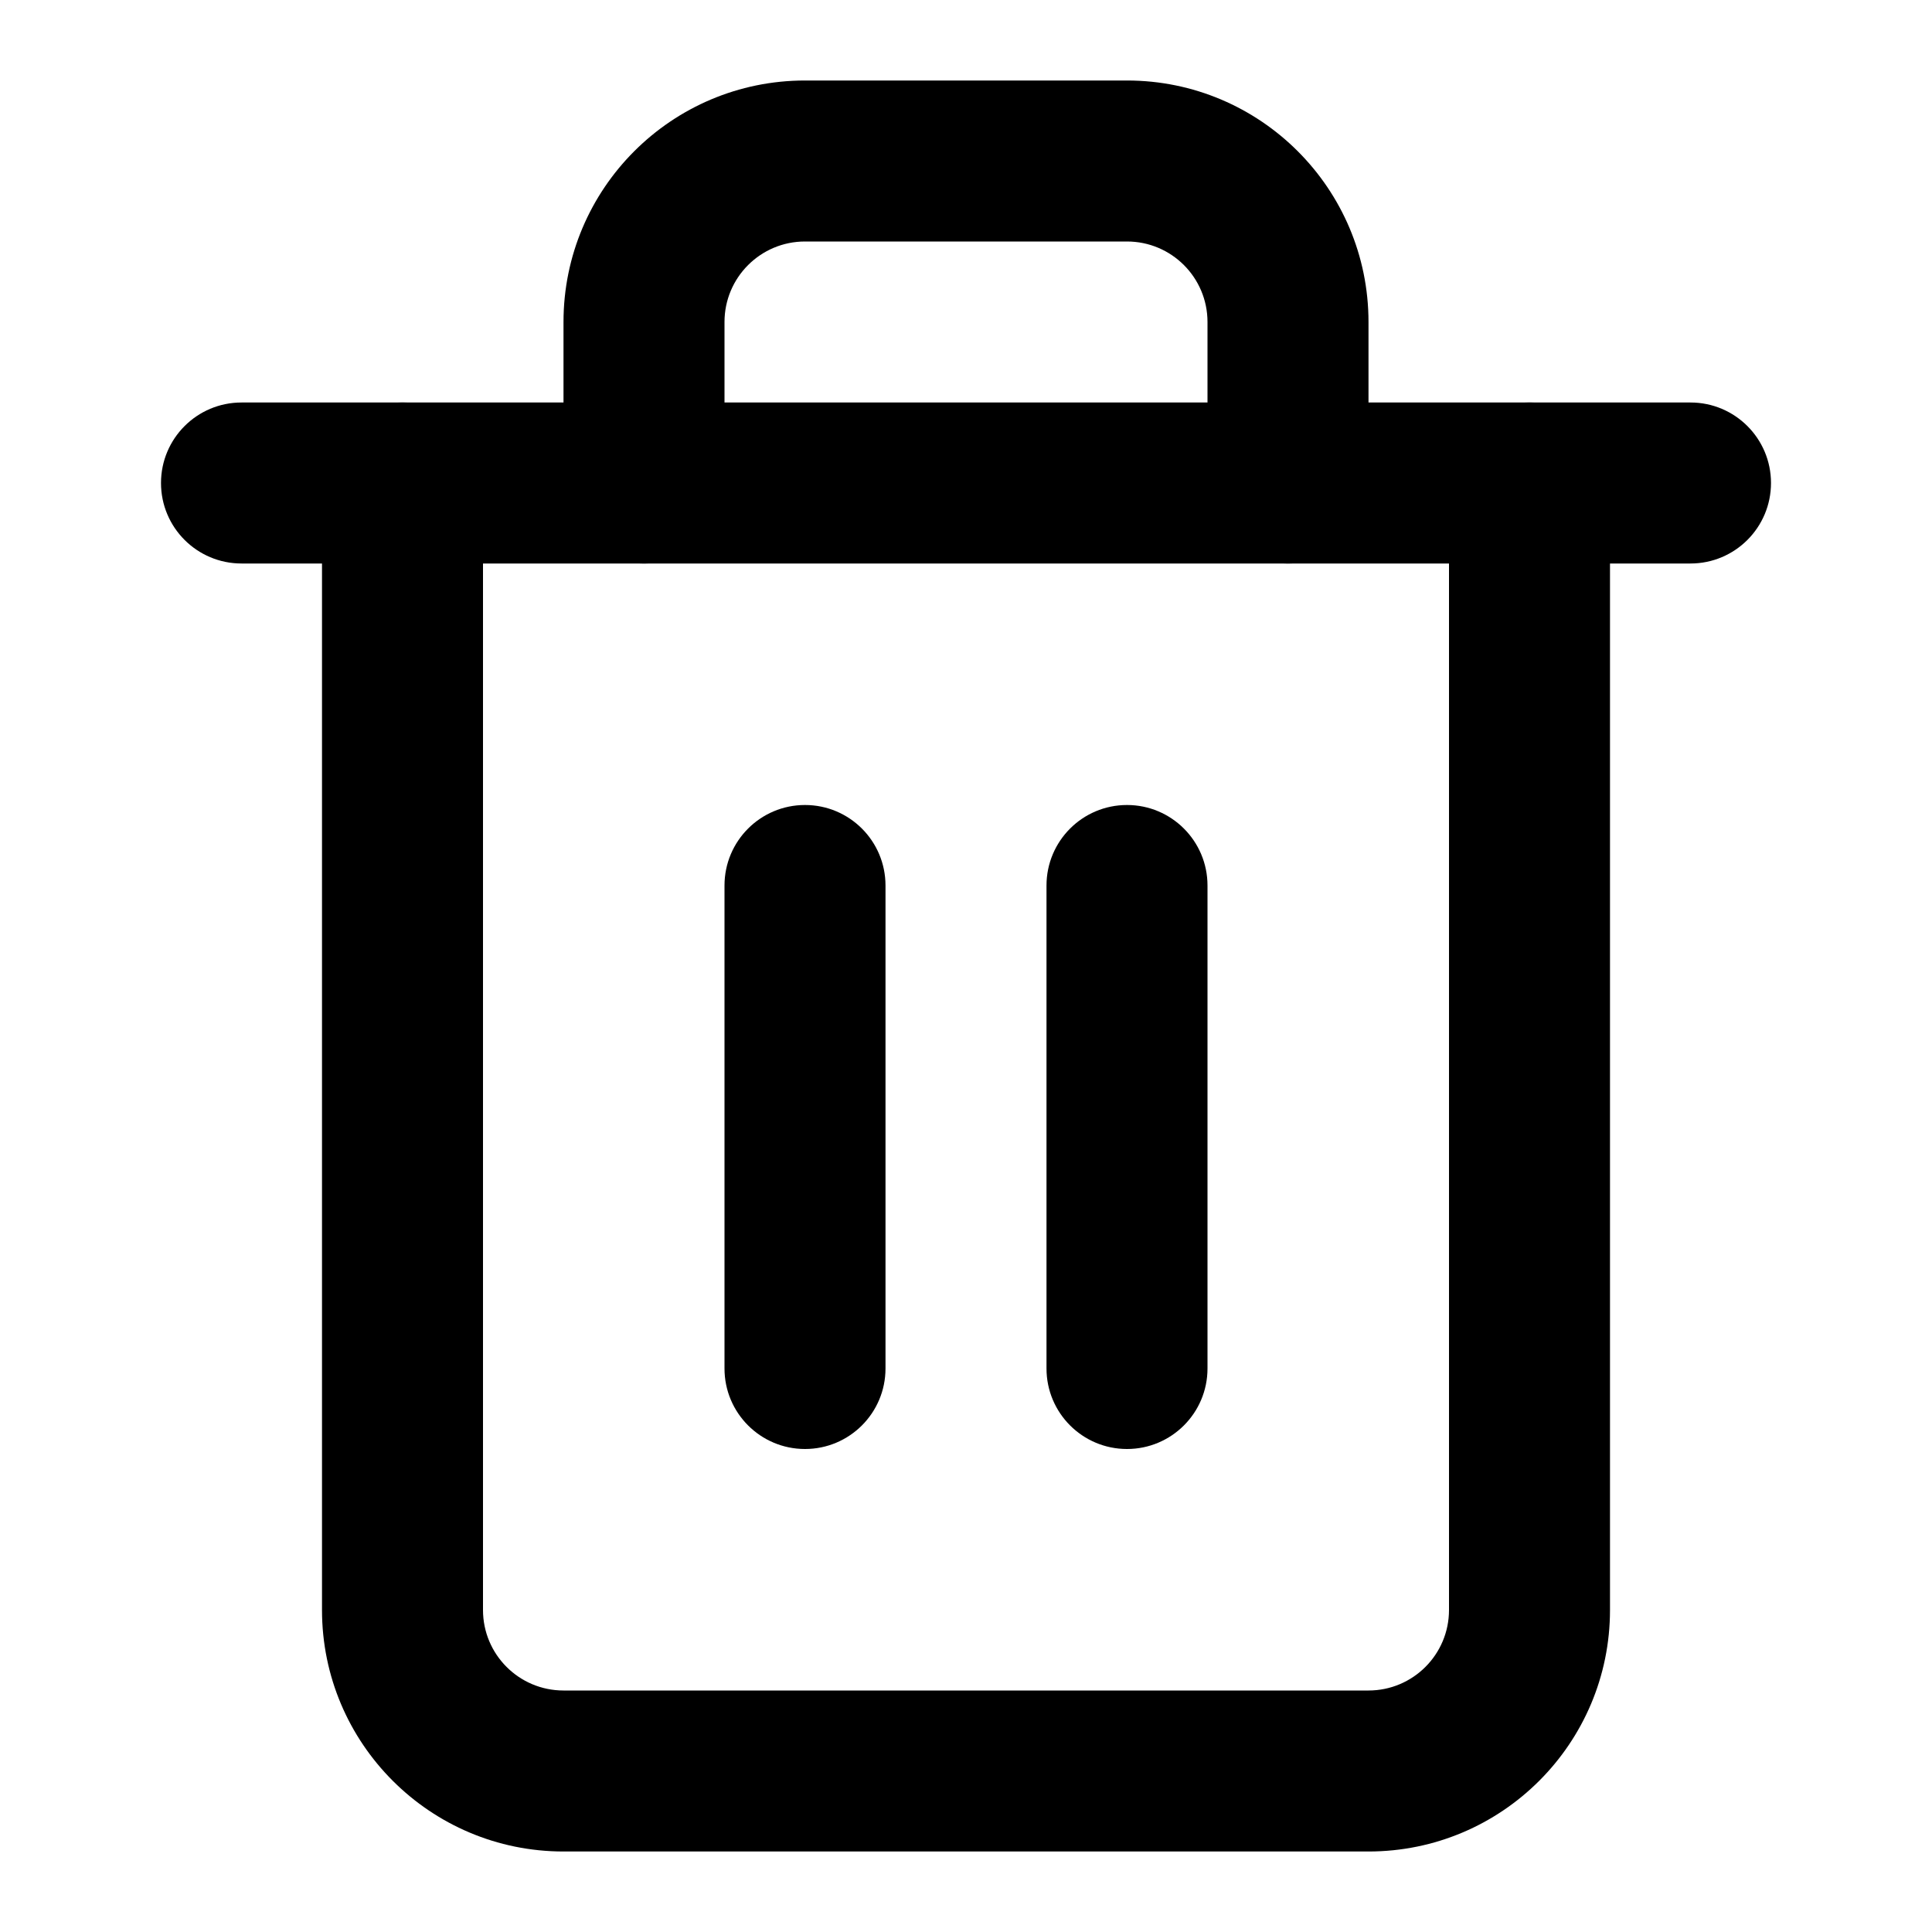
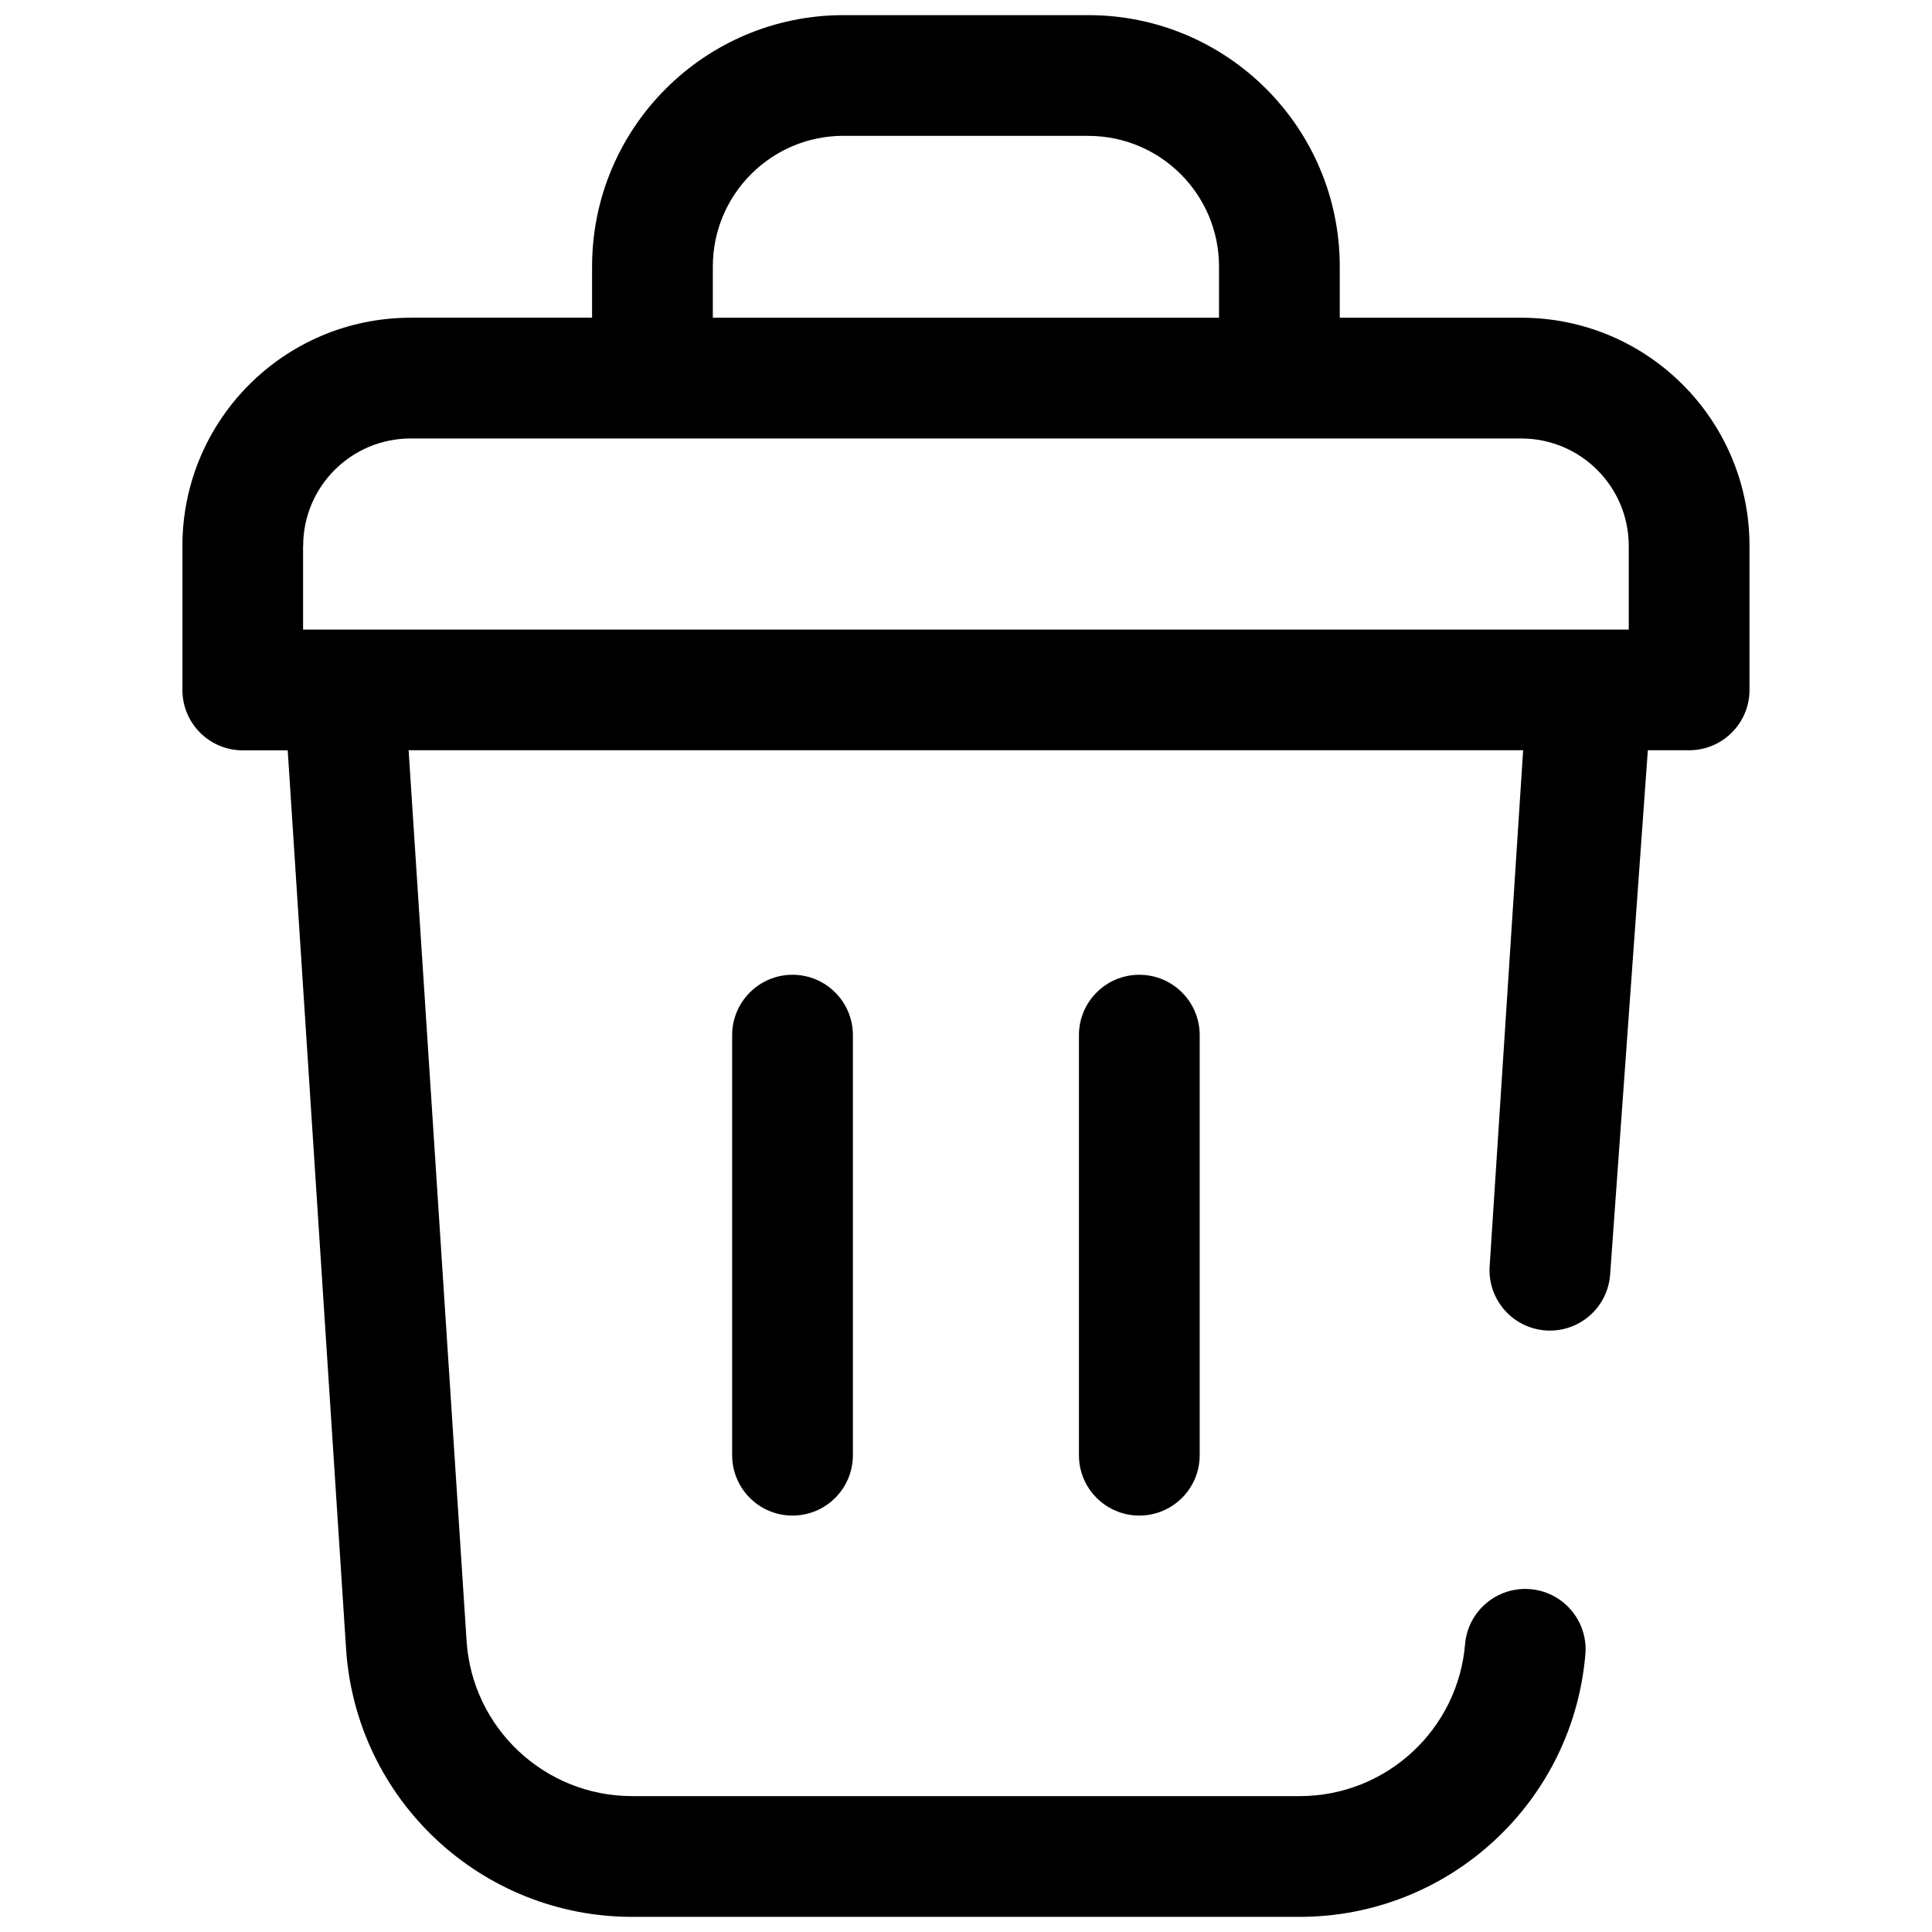
<svg xmlns="http://www.w3.org/2000/svg" width="24" height="24" viewBox="0 0 24 24">
-   <path fill-rule="evenodd" clip-rule="evenodd" d="M2 6a1 1 0 011-1h18a1 1 0 110 2H3a1 1 0 01-1-1z" />
-   <path fill-rule="evenodd" clip-rule="evenodd" d="M10 3a1 1 0 00-1 1v2a1 1 0 01-2 0V4a3 3 0 013-3h4a3 3 0 013 3v2a1 1 0 11-2 0V4a1 1 0 00-1-1h-4zM5 5a1 1 0 011 1v14a1 1 0 001 1h10a1 1 0 001-1V6a1 1 0 112 0v14a3 3 0 01-3 3H7a3 3 0 01-3-3V6a1 1 0 011-1z" />
-   <path fill-rule="evenodd" clip-rule="evenodd" d="M10 10a1 1 0 011 1v6a1 1 0 11-2 0v-6a1 1 0 011-1zM14 10a1 1 0 011 1v6a1 1 0 11-2 0v-6a1 1 0 011-1z" />
+   <path fill-rule="evenodd" clip-rule="evenodd" d="M8.096 5.447H15.902 8.096zM10.595 12.859a.75.75 0 00-1.5 0v5.218a.75.75 0 001.5 0v-5.218zm4.308 0a.75.75 0 00-1.5 0v5.218a.75.75 0 001.5 0v-5.218z" />
+   <path fill-rule="evenodd" clip-rule="evenodd" d="M5.101 3.947a2.835 2.835 0 00-2.835 2.835v1.789c0 .414.335.75.75.75h.558l.725 11.16a3.562 3.562 0 003.555 3.331h8.29a3.562 3.562 0 003.552-3.287.75.75 0 00-1.495-.115 2.062 2.062 0 01-2.057 1.902h-8.29a2.062 2.062 0 01-2.058-1.928L5.076 9.32h13.845l-.416 6.41a.75.75 0 101.497.098l.468-6.508h.513a.75.75 0 00.75-.75V6.782a2.835 2.835 0 00-2.836-2.835h-2.254v-.636A3.124 3.124 0 0013.52.188h-3.04A3.124 3.124 0 007.355 3.31v.636H5.1zM3.766 6.782c0-.737.597-1.335 1.335-1.335h13.796c.738 0 1.336.598 1.336 1.335v1.039H3.765V6.782zm6.713-5.095c-.897 0-1.624.728-1.624 1.624v.636h6.288v-.636c0-.896-.727-1.623-1.624-1.623h-3.04z" />
</svg>
